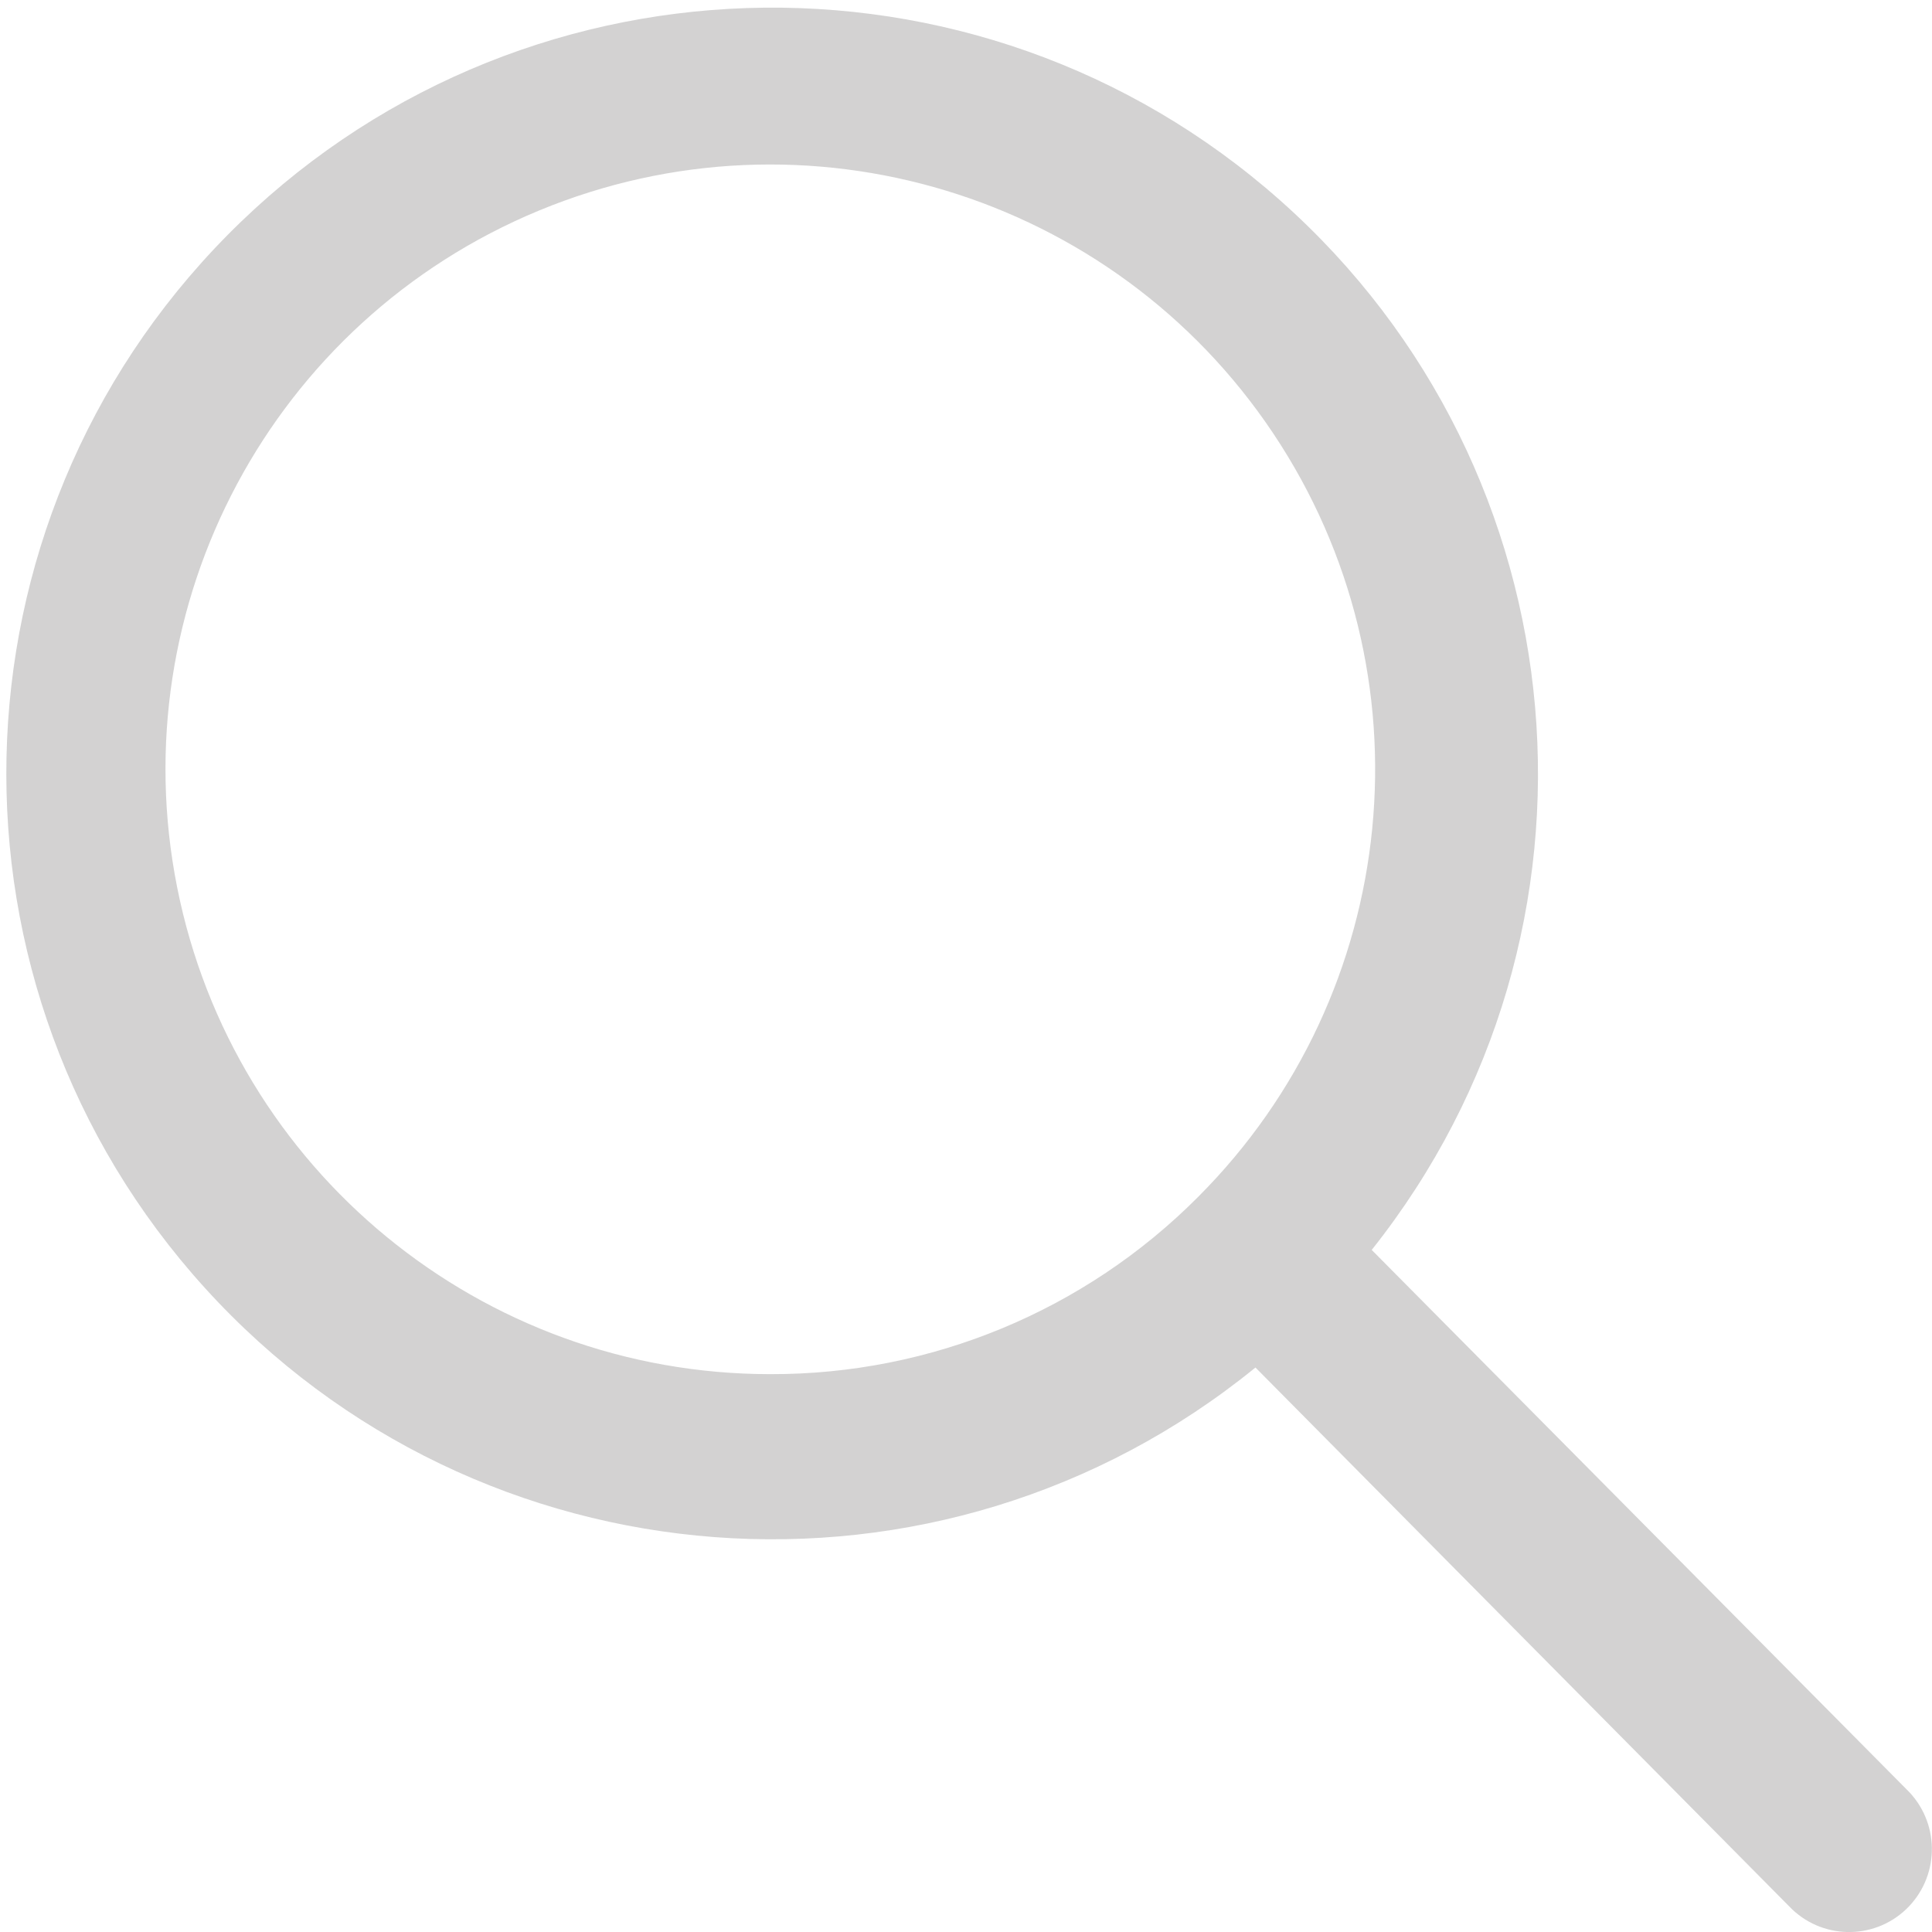
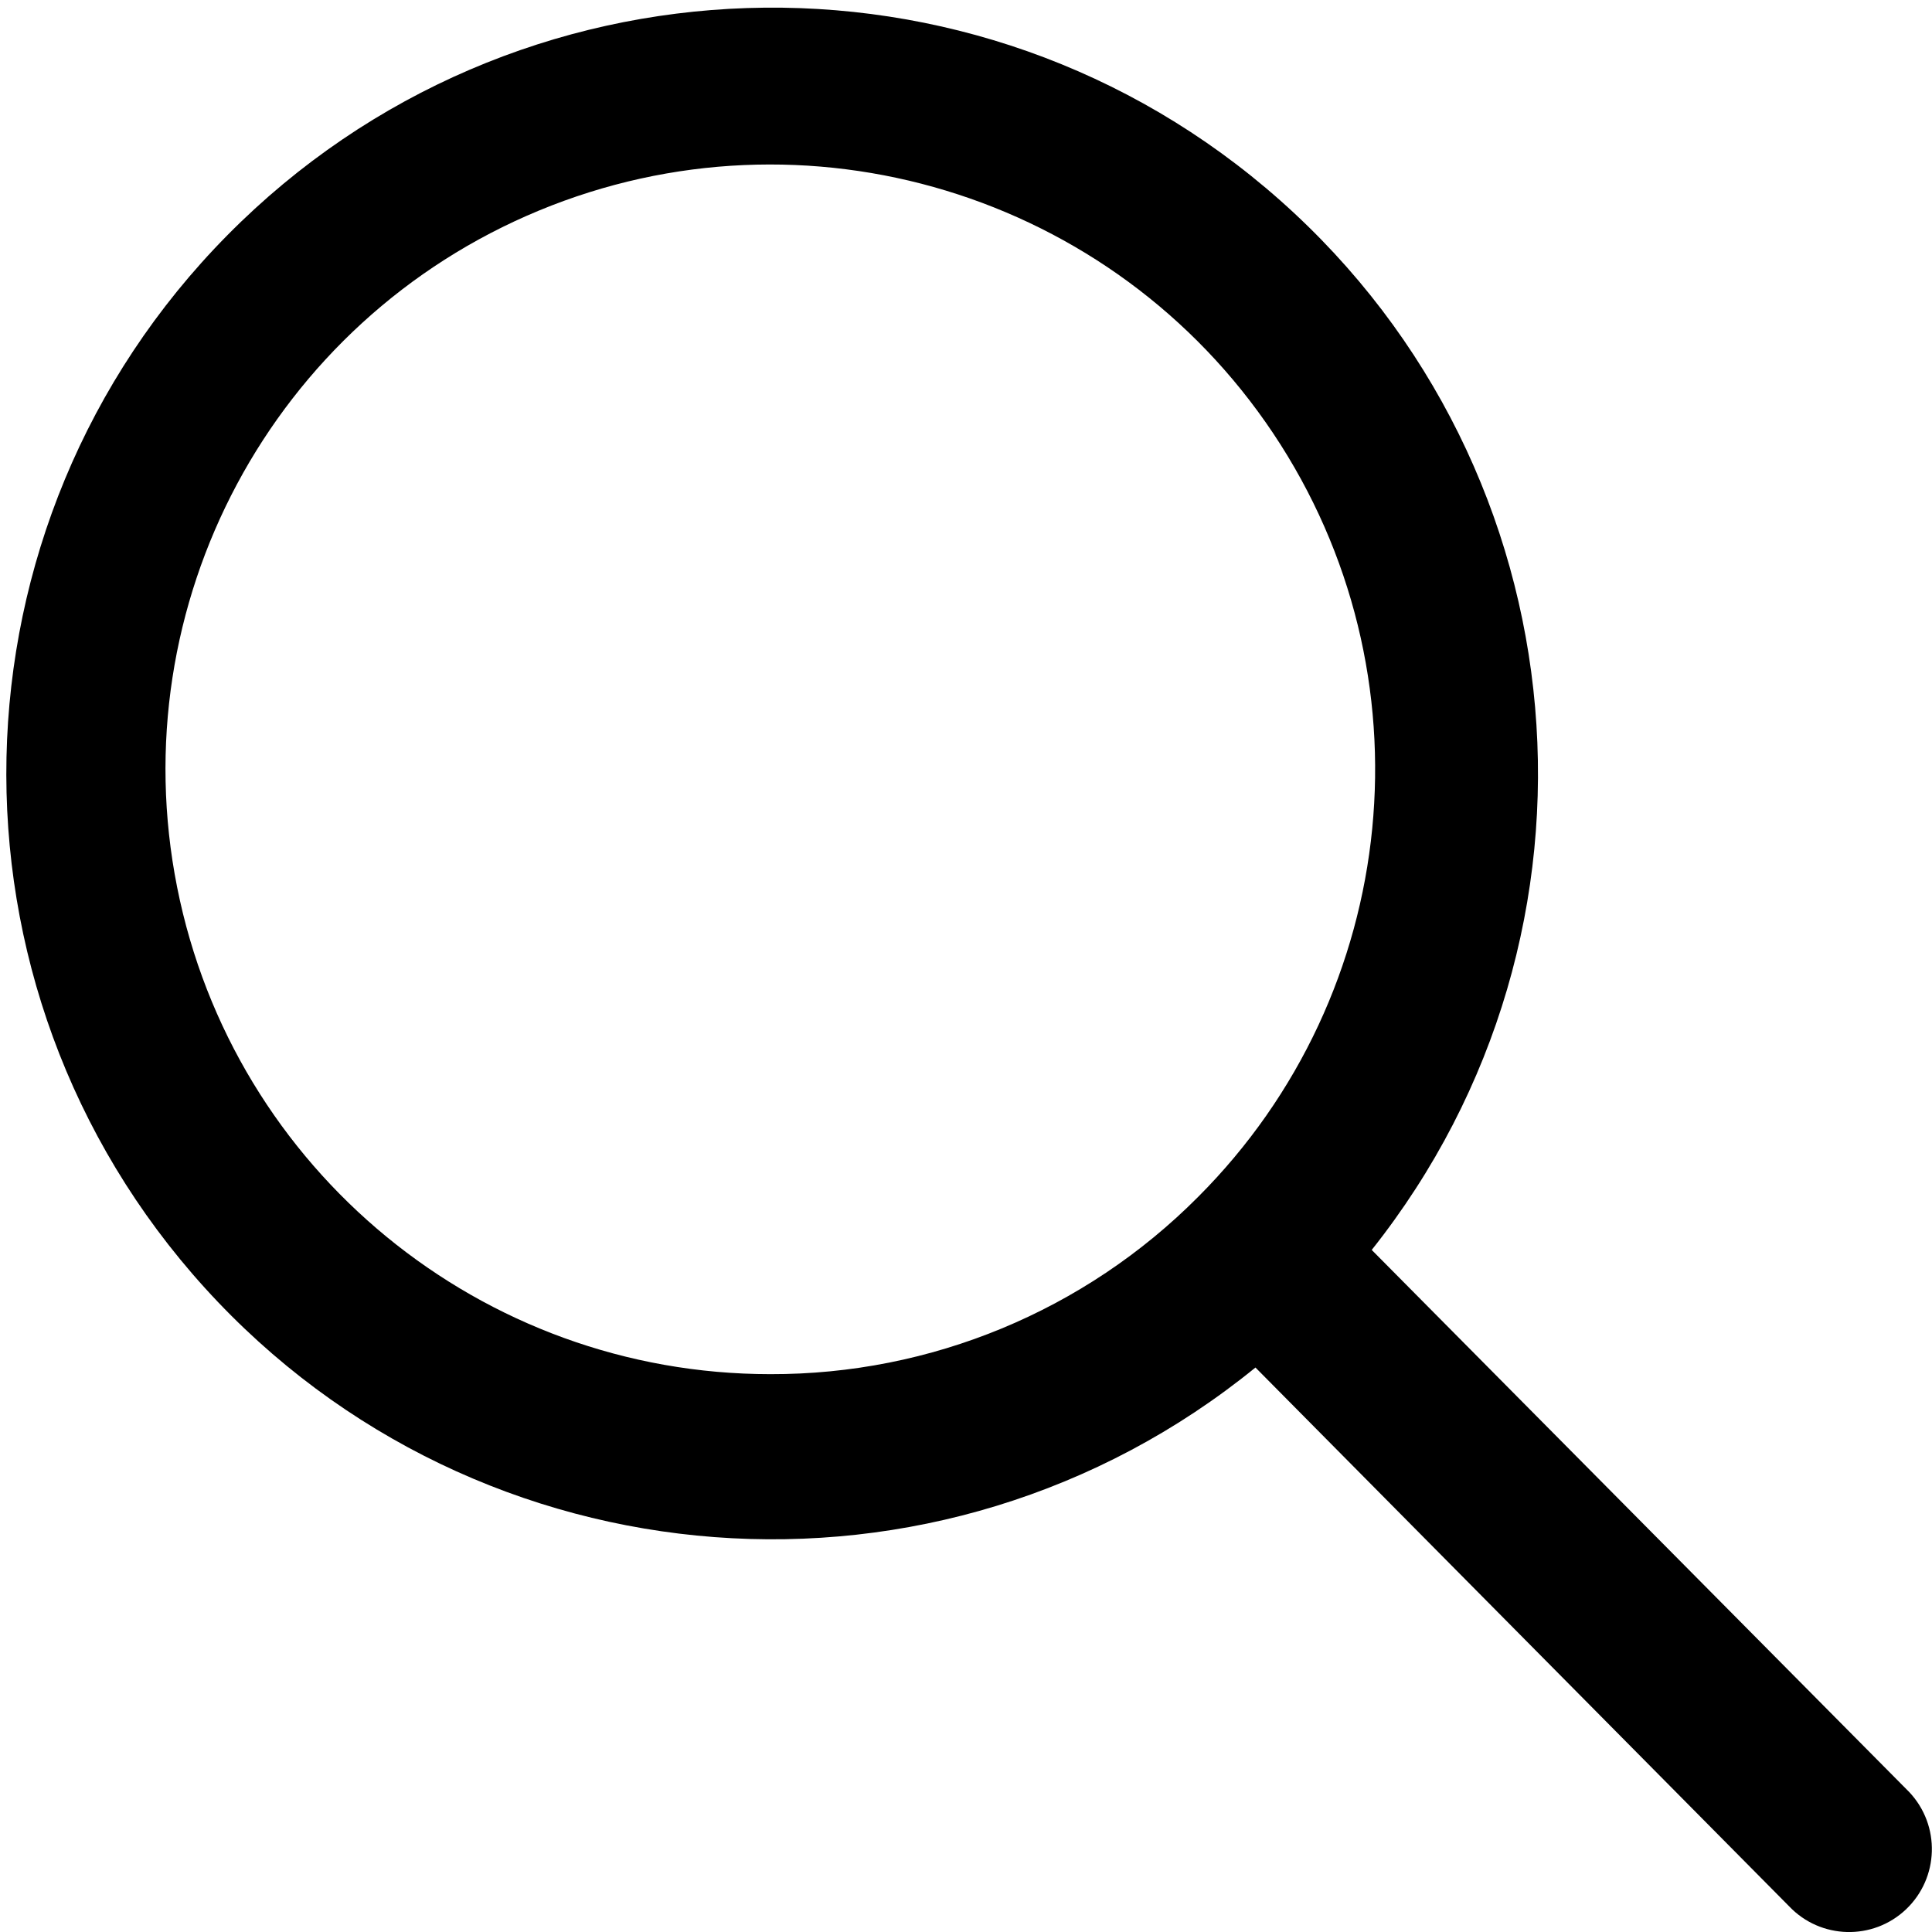
<svg xmlns="http://www.w3.org/2000/svg" width="23" height="23" viewBox="0 0 23 23">
-   <defs>
-     <style>.a{fill:#848383;opacity:0.36;}</style>
-   </defs>
-   <path class="a" d="M86.73,85.235l-6.4-6.455a9.117,9.117,0,1,0-1.384,1.4L85.3,86.595a.985.985,0,0,0,1.39.036A.99.99,0,0,0,86.73,85.235ZM73.17,80.259a7.2,7.2,0,1,1,5.091-2.108A7.155,7.155,0,0,1,73.17,80.259Z" transform="translate(-64 -63.9)" />
+   <path d="M86.73,85.235l-6.4-6.455a9.117,9.117,0,1,0-1.384,1.4L85.3,86.595a.985.985,0,0,0,1.39.036A.99.99,0,0,0,86.73,85.235ZM73.17,80.259a7.2,7.2,0,1,1,5.091-2.108A7.155,7.155,0,0,1,73.17,80.259Z" transform="translate(-64 -63.9)" />
</svg>
